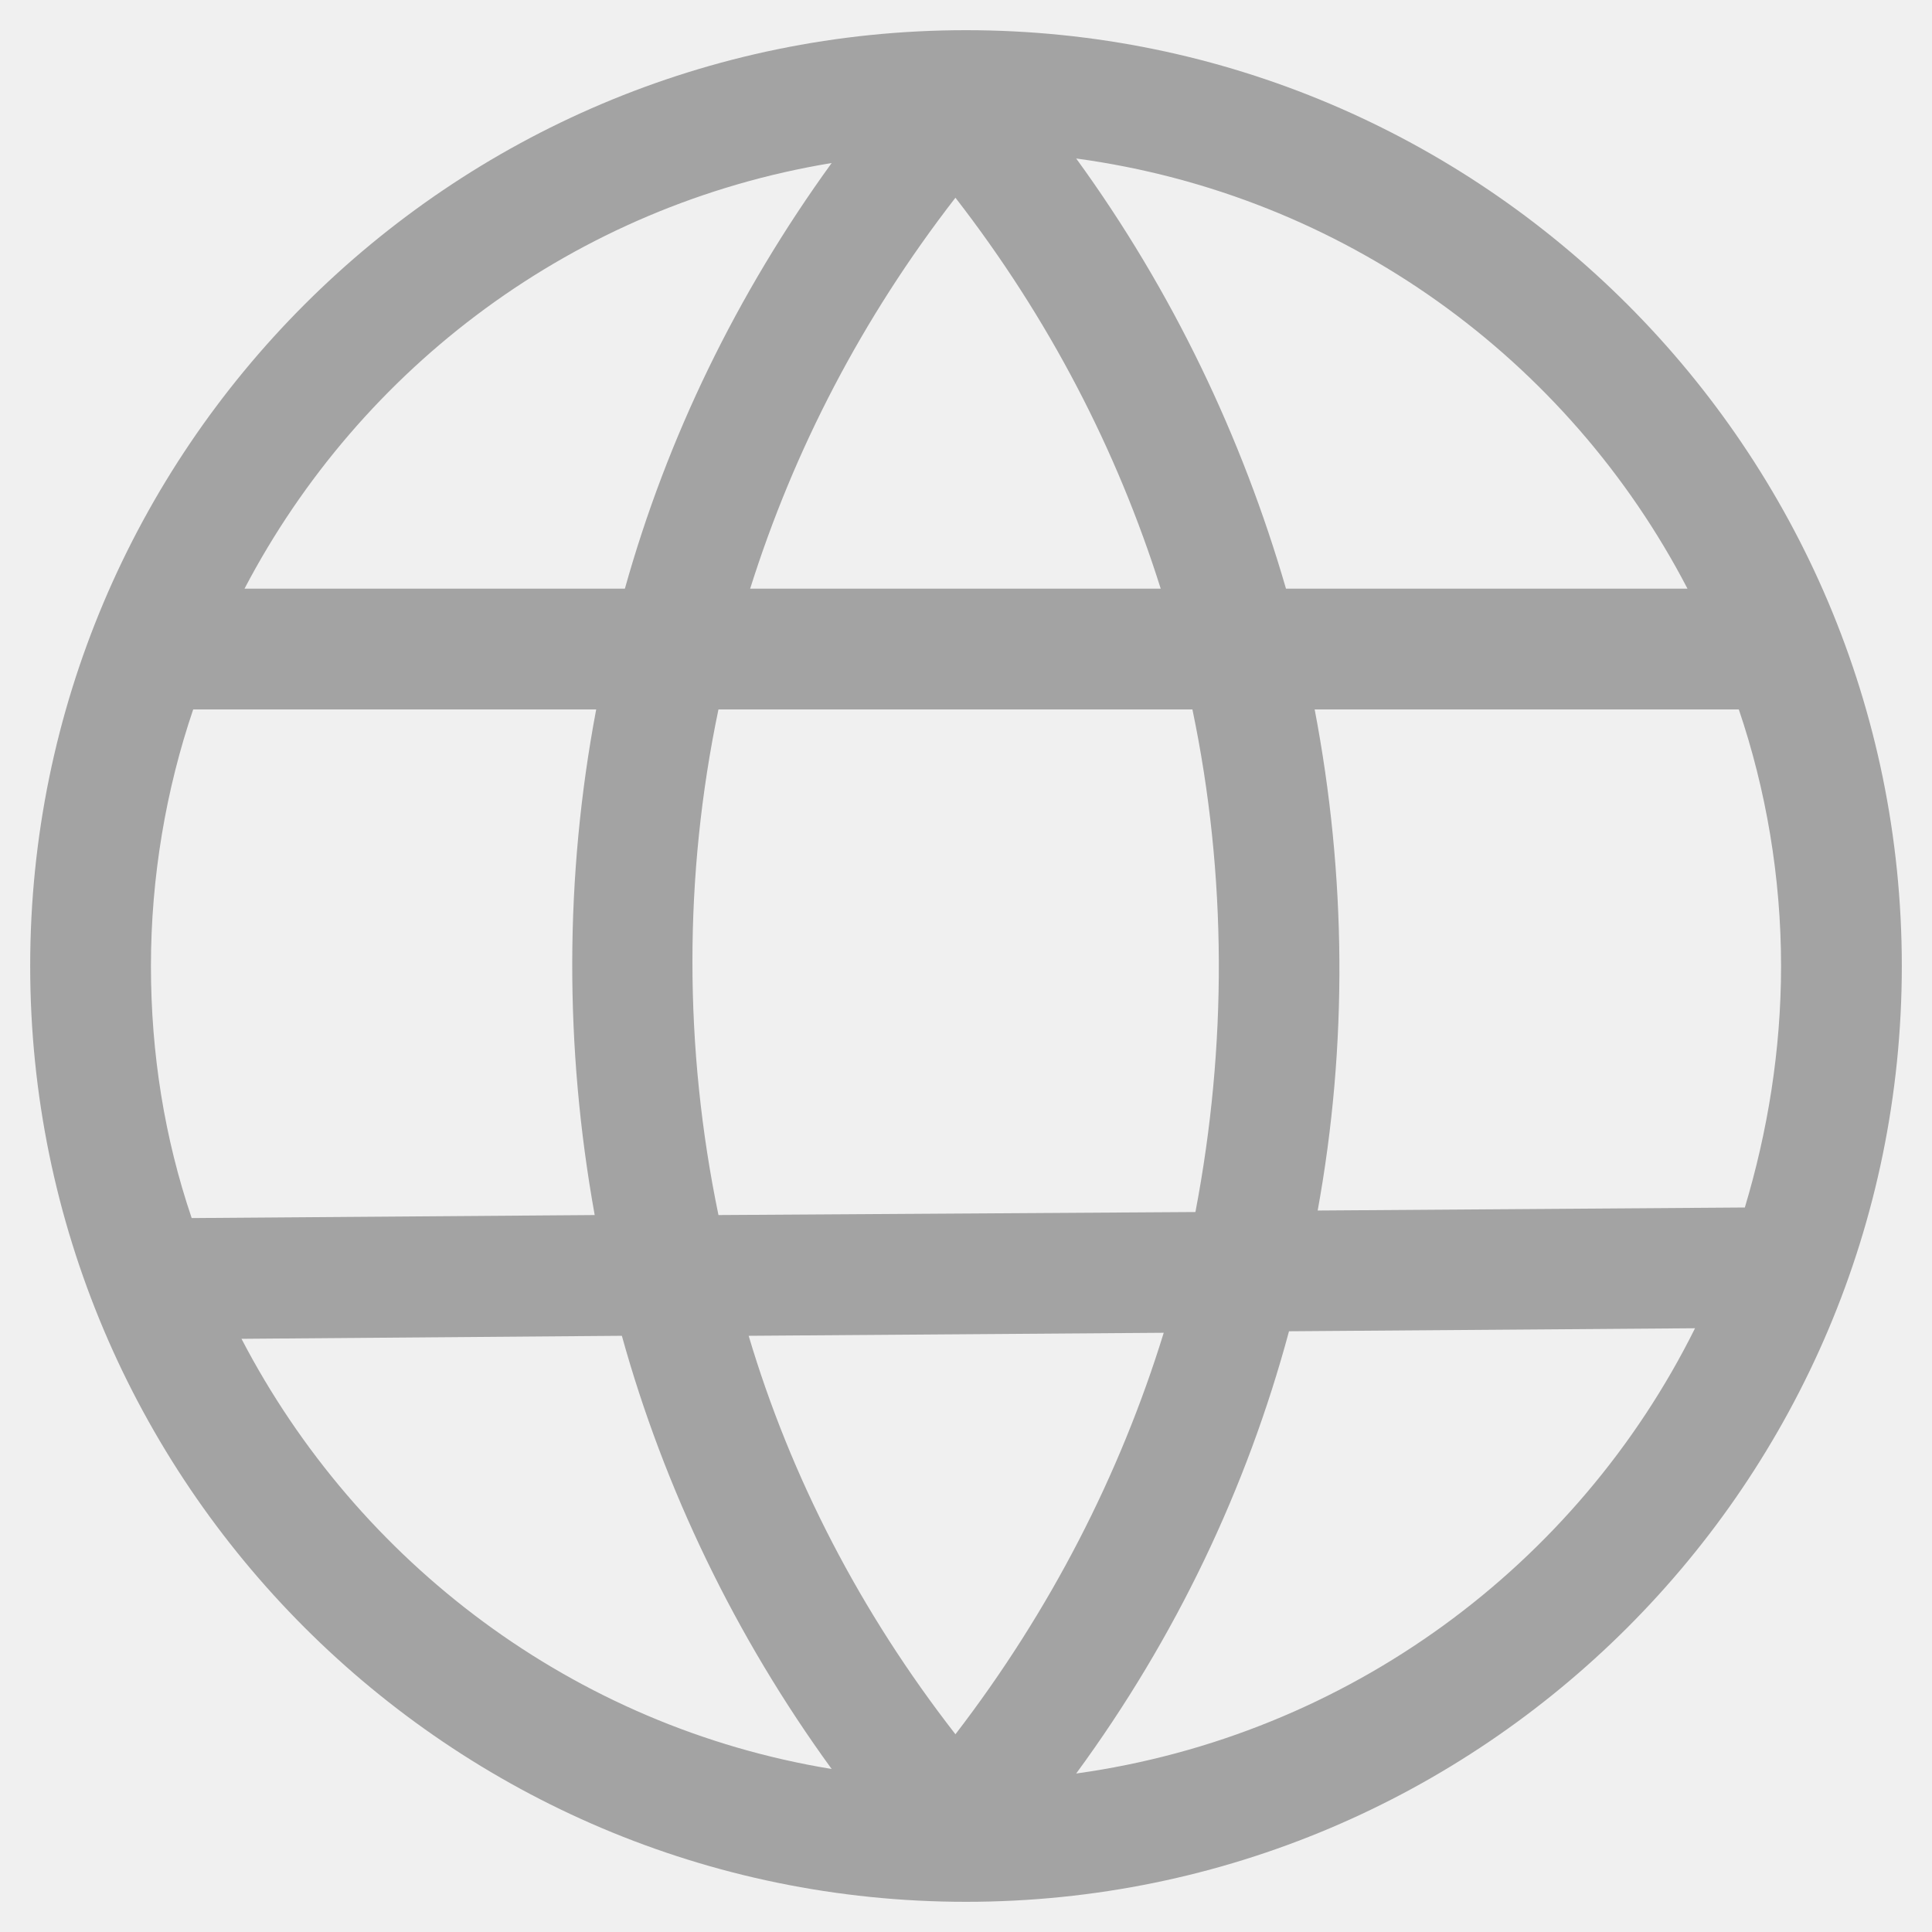
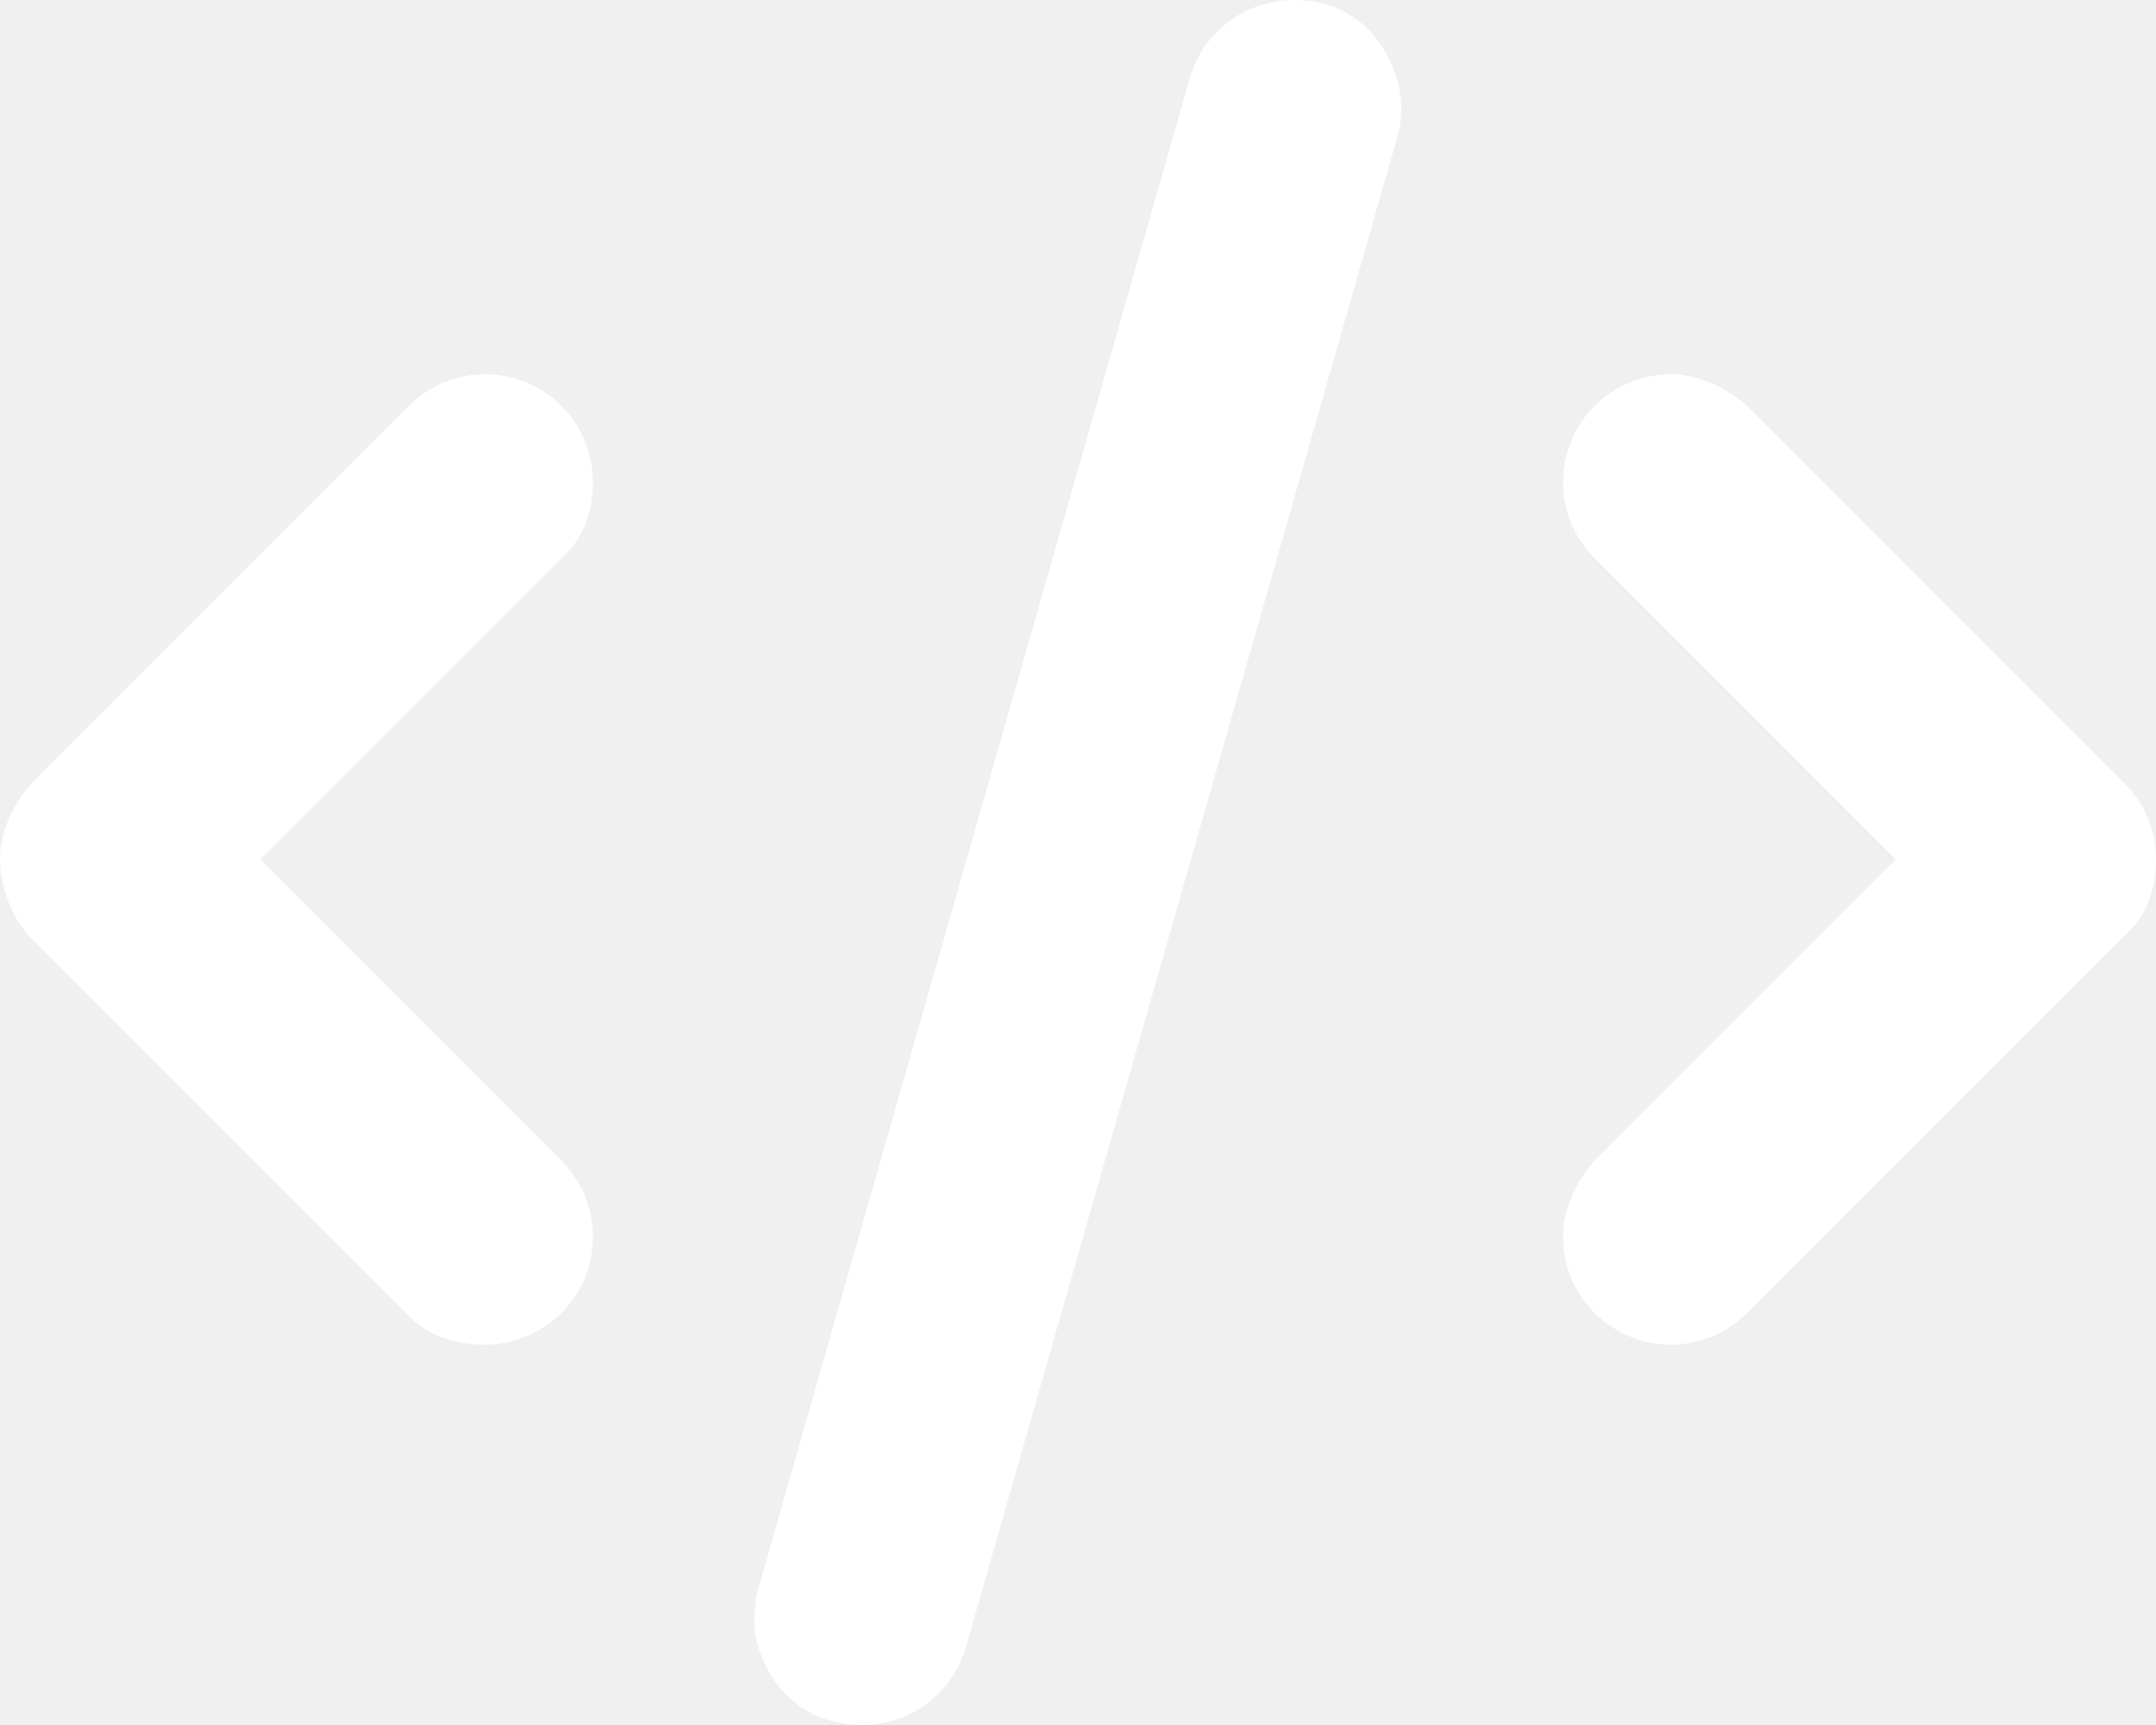
- <svg xmlns="http://www.w3.org/2000/svg" viewBox="0 0 128 128" xml:space="preserve" enable-background="new 0 0 128 128">
-   <path d="M64 126c34.2 0 62-27.8 62-62S98.2 2 64 2 2 29.8 2 64s27.8 62 62 62zM16 88.7l25.2-.2c2.8 10.1 7.5 19.9 13.9 28.7C38 114.4 23.7 103.5 16 88.7zM47.6 47H79c2.3 11 2.3 22.3.2 33.3l-31.6.2c-2.3-11.1-2.3-22.5 0-33.5zm15.7 67.9c-6.3-8.1-10.9-17-13.7-26.4l27.5-.2c-2.9 9.4-7.5 18.4-13.8 26.6zm8 2.6c6.6-9 11.3-18.9 14.1-29.3l26.9-.2c-7.8 15.7-23 27-41 29.5zM118 64c0 5.6-.9 11-2.4 16l-28.3.2c2-11 1.9-22.2-.2-33.2h28.1c1.8 5.3 2.8 11.1 2.8 17zm-6.2-25H85.2c-2.9-10-7.5-19.7-13.9-28.5C89 12.9 103.9 23.8 111.8 39zm-34.9 0H49.7c2.9-9.2 7.4-17.9 13.6-25.9 6.2 8 10.7 16.7 13.6 25.9zM55.1 10.8C48.8 19.5 44.2 29 41.4 39H16.2c7.7-14.7 21.9-25.4 38.9-28.2zM39.5 47c-2.1 11.1-2.1 22.4-.1 33.5l-26.7.2C10.9 75.4 10 69.8 10 64c0-5.9 1-11.7 2.8-17h26.7z" fill="#a3a3a3" class="fill-000000" />
+ <svg xmlns="http://www.w3.org/2000/svg" viewBox="0 0 640 512">
+   <path d="M416 31.94C416 21.75 408.1 0 384.1 0c-13.98 0-26.87 9.072-30.89 23.18l-128 448a31.933 31.933 0 0 0-1.241 8.801C223.1 490.3 232 512 256 512c13.92 0 26.73-9.157 30.75-23.22l128-448c.85-2.97 1.25-5.93 1.25-8.84zM176 143.1c0-18.28-14.95-32-32-32-8.188 0-16.38 3.125-22.62 9.376l-112 112C3.125 239.6 0 247.8 0 255.1s3.125 17.3 9.375 23.5l112 112c6.225 6.3 14.425 8.5 22.625 8.5 17.05 0 32-13.73 32-32 0-8.188-3.125-16.38-9.375-22.63L77.25 255.1l89.38-89.38c6.27-5.42 9.37-13.52 9.37-22.62zm464 112c0-8.188-3.125-16.38-9.375-22.63l-112-112C512.4 115.1 504.2 111.1 496 111.1c-17.05 0-32 13.73-32 32 0 8.188 3.125 16.38 9.375 22.63l89.38 89.38-89.38 89.38C467.1 351.6 464 359.8 464 367.1c0 18.28 14.95 32 32 32 8.188 0 16.38-3.125 22.62-9.376l112-112C636.9 272.4 640 264.2 640 255.1z" fill="#ffffff" class="fill-000000" />
</svg>
